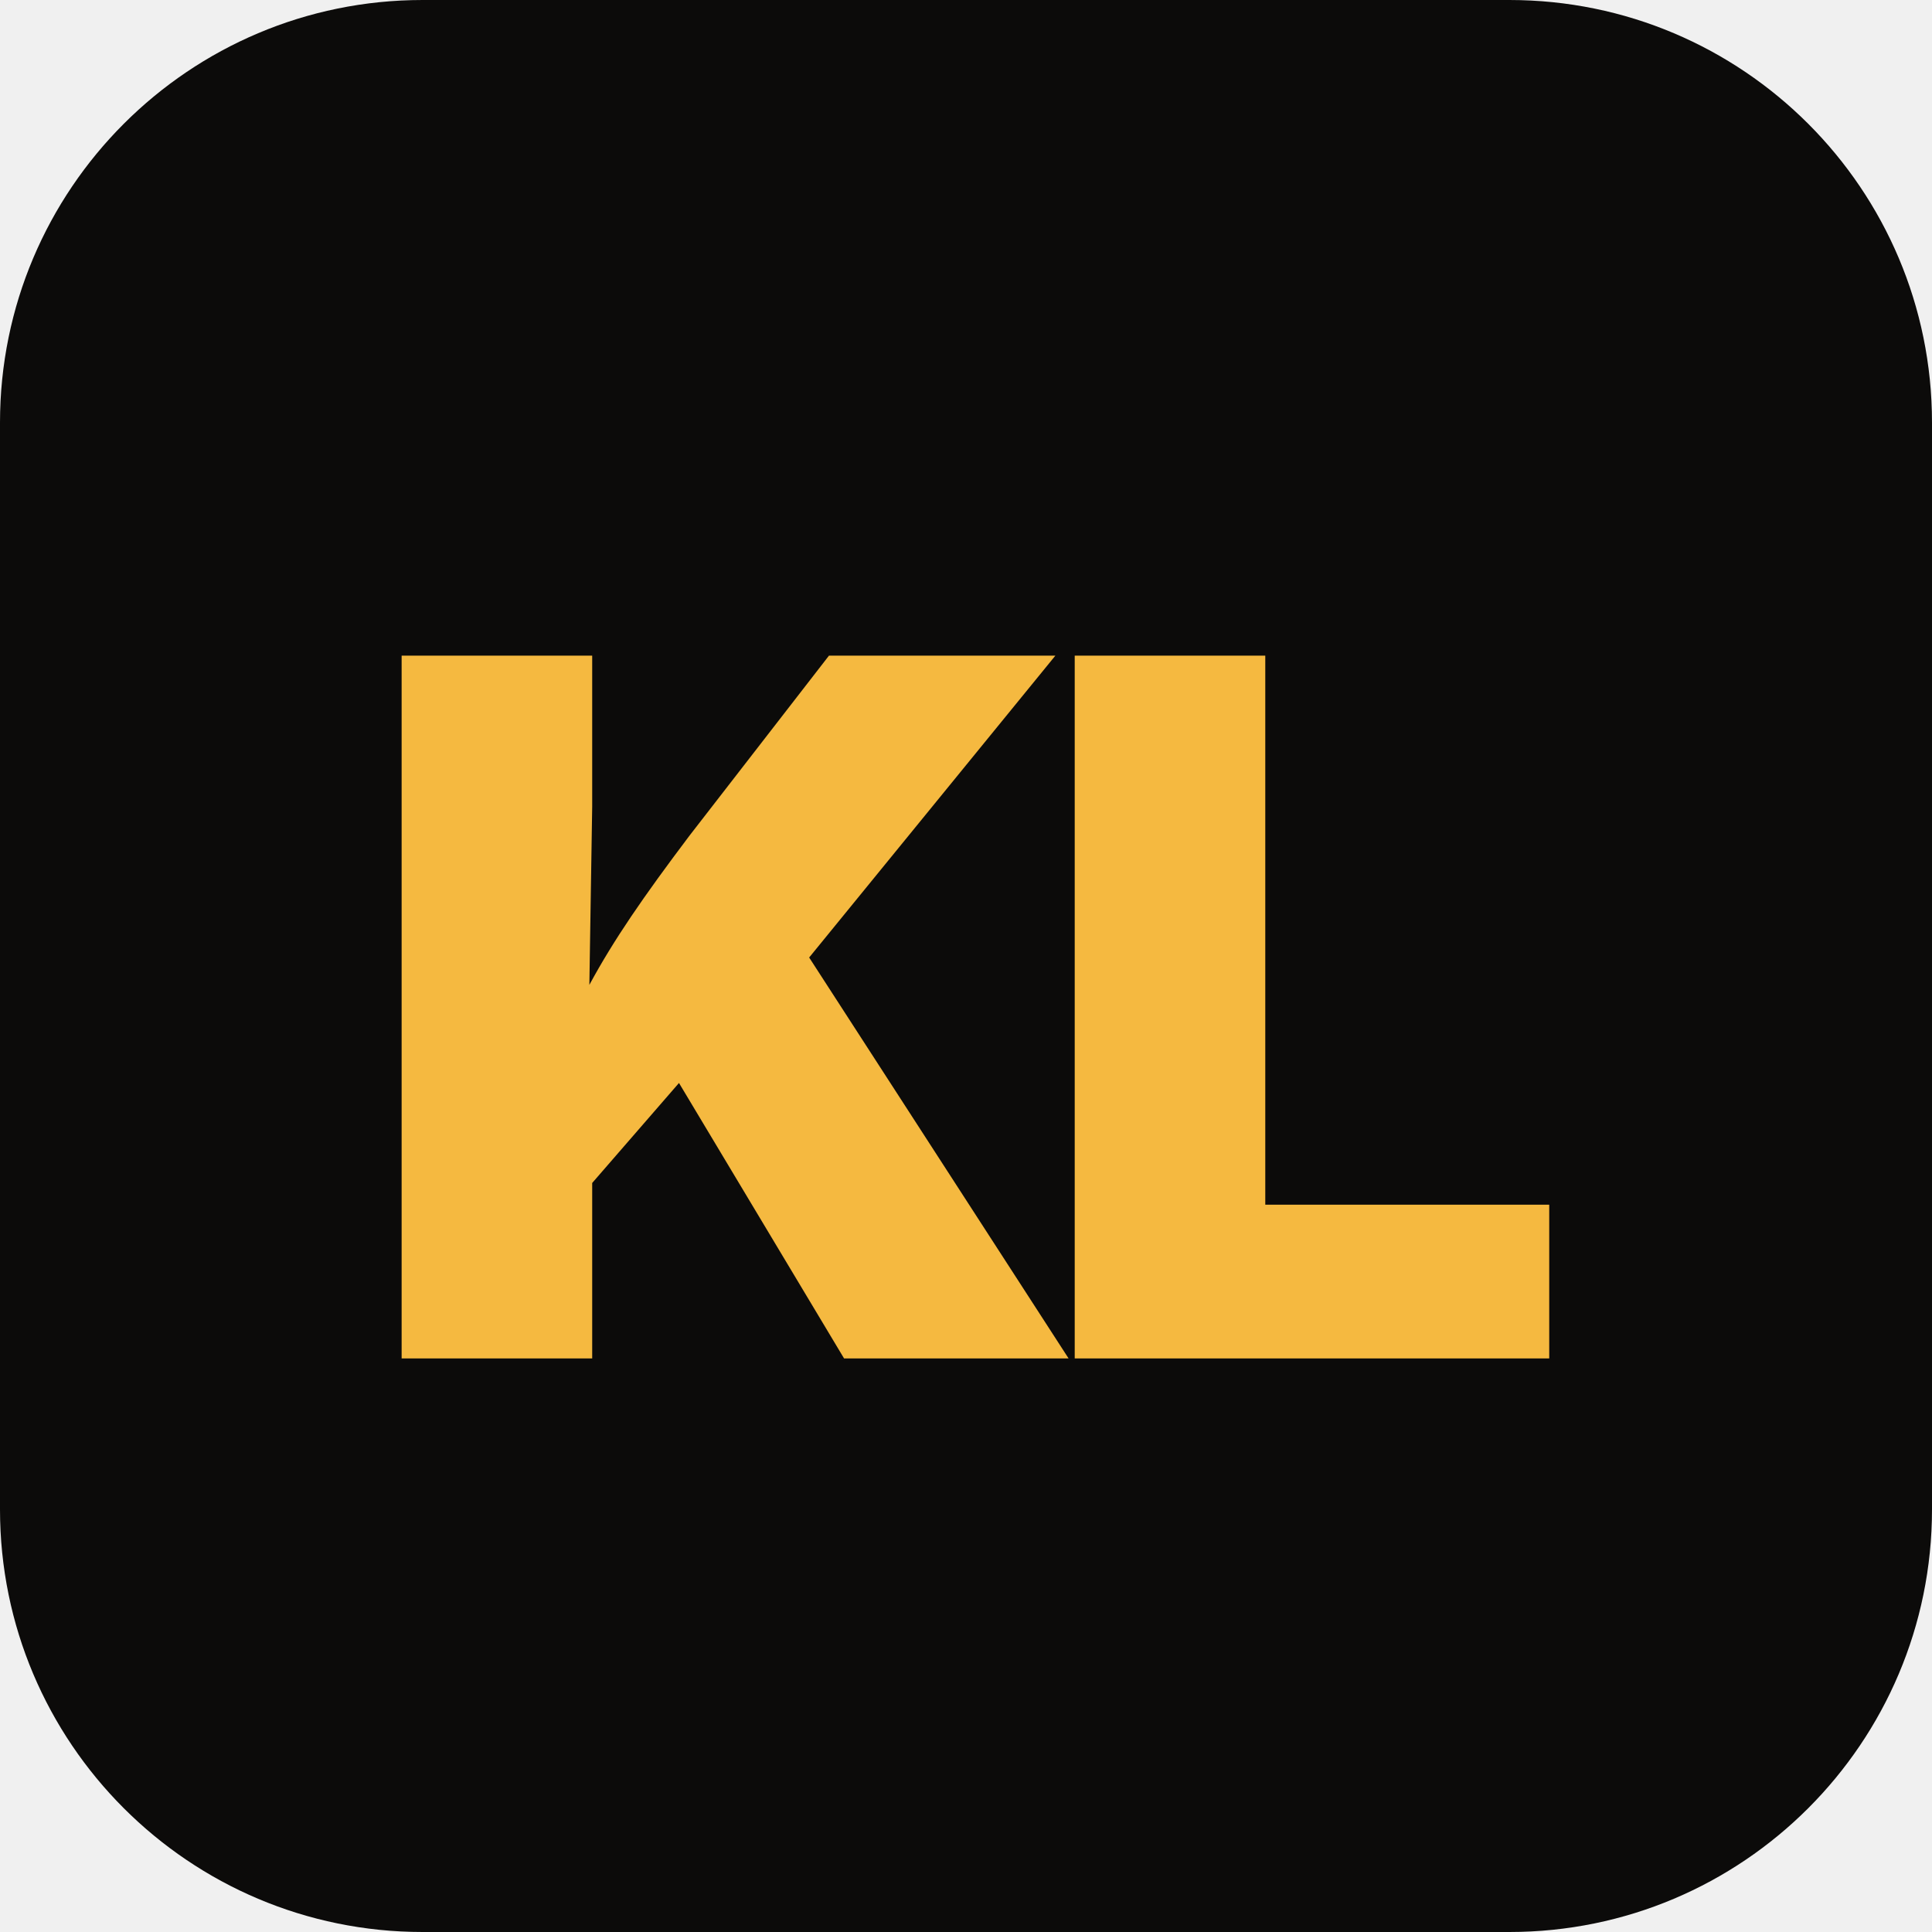
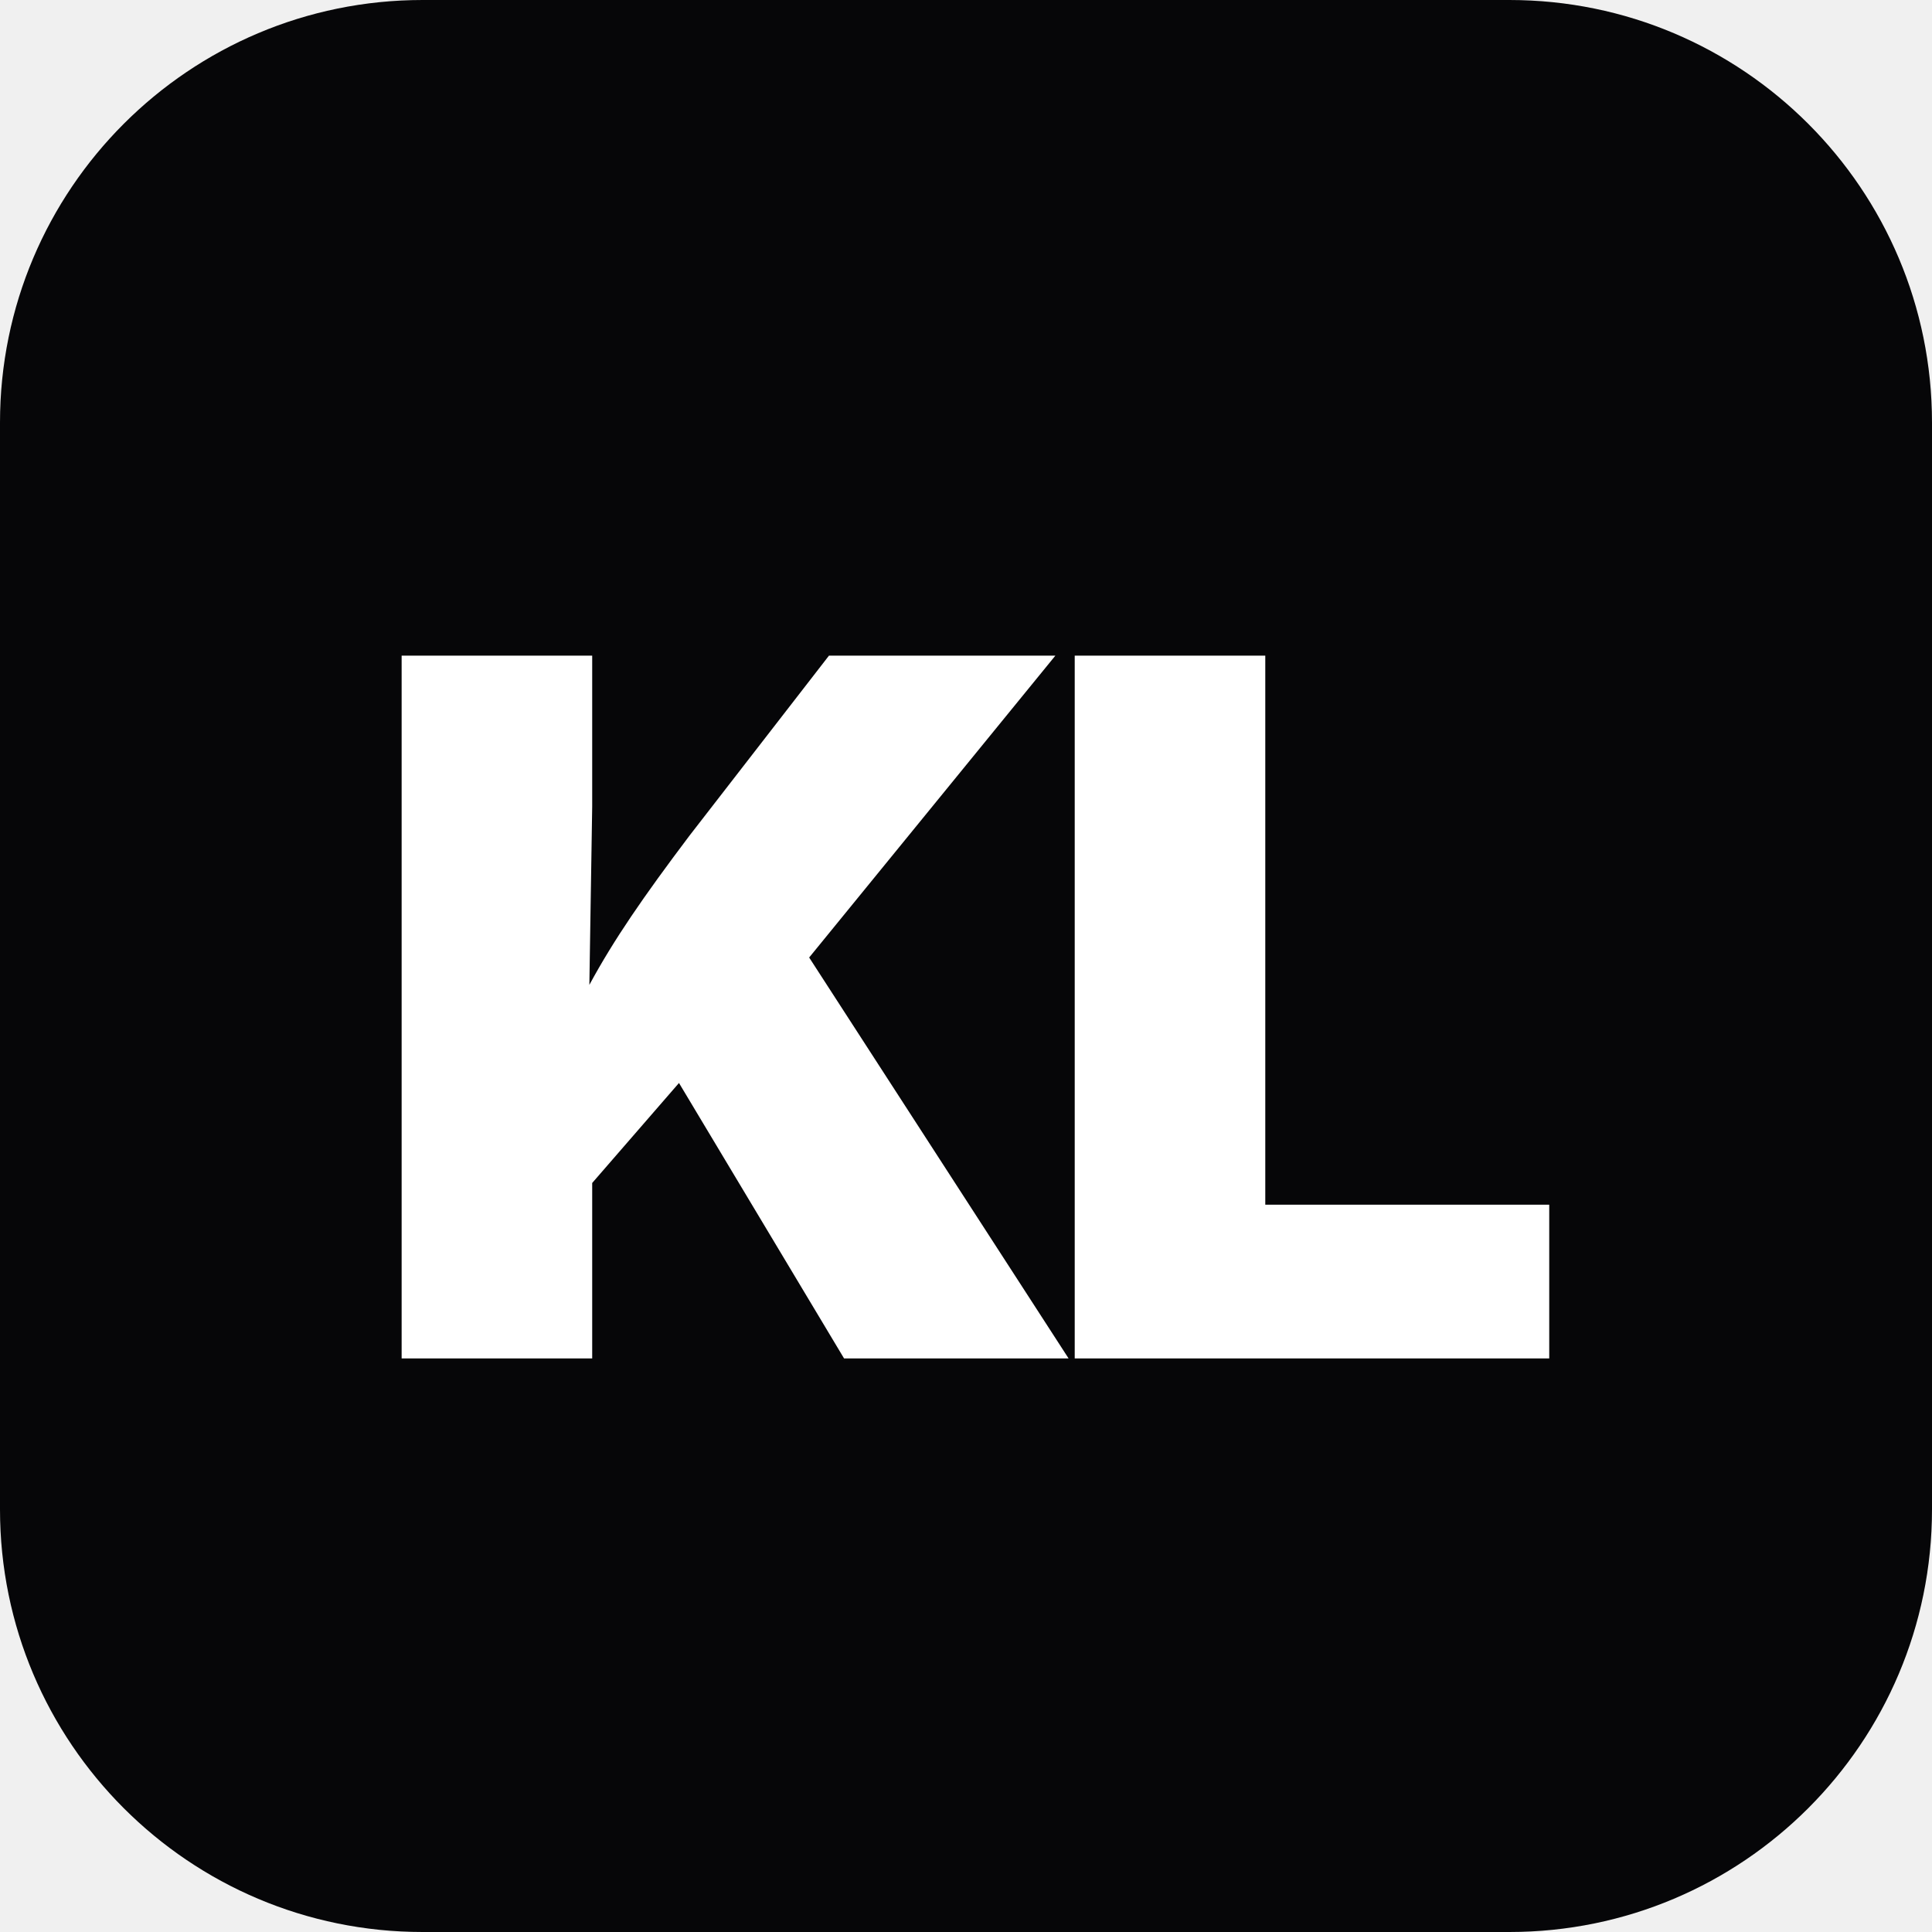
<svg xmlns="http://www.w3.org/2000/svg" viewBox="0 0 32 32">
-   <rect width="32" height="32" rx="7" fill="#0c0b0a" />
-   <text x="16" y="22.5" text-anchor="middle" font-family="'Segoe UI','Inter',system-ui,sans-serif" font-size="16" font-weight="900" letter-spacing="-1" fill="#f5b940">KL</text>
+   <rect width="32" height="32" rx="7" fill="#060608" />
+   <text x="16" y="22.5" text-anchor="middle" font-family="'Segoe UI','Inter',system-ui,sans-serif" font-size="16" font-weight="900" letter-spacing="-1" fill="#ffffff">KL</text>
</svg>
